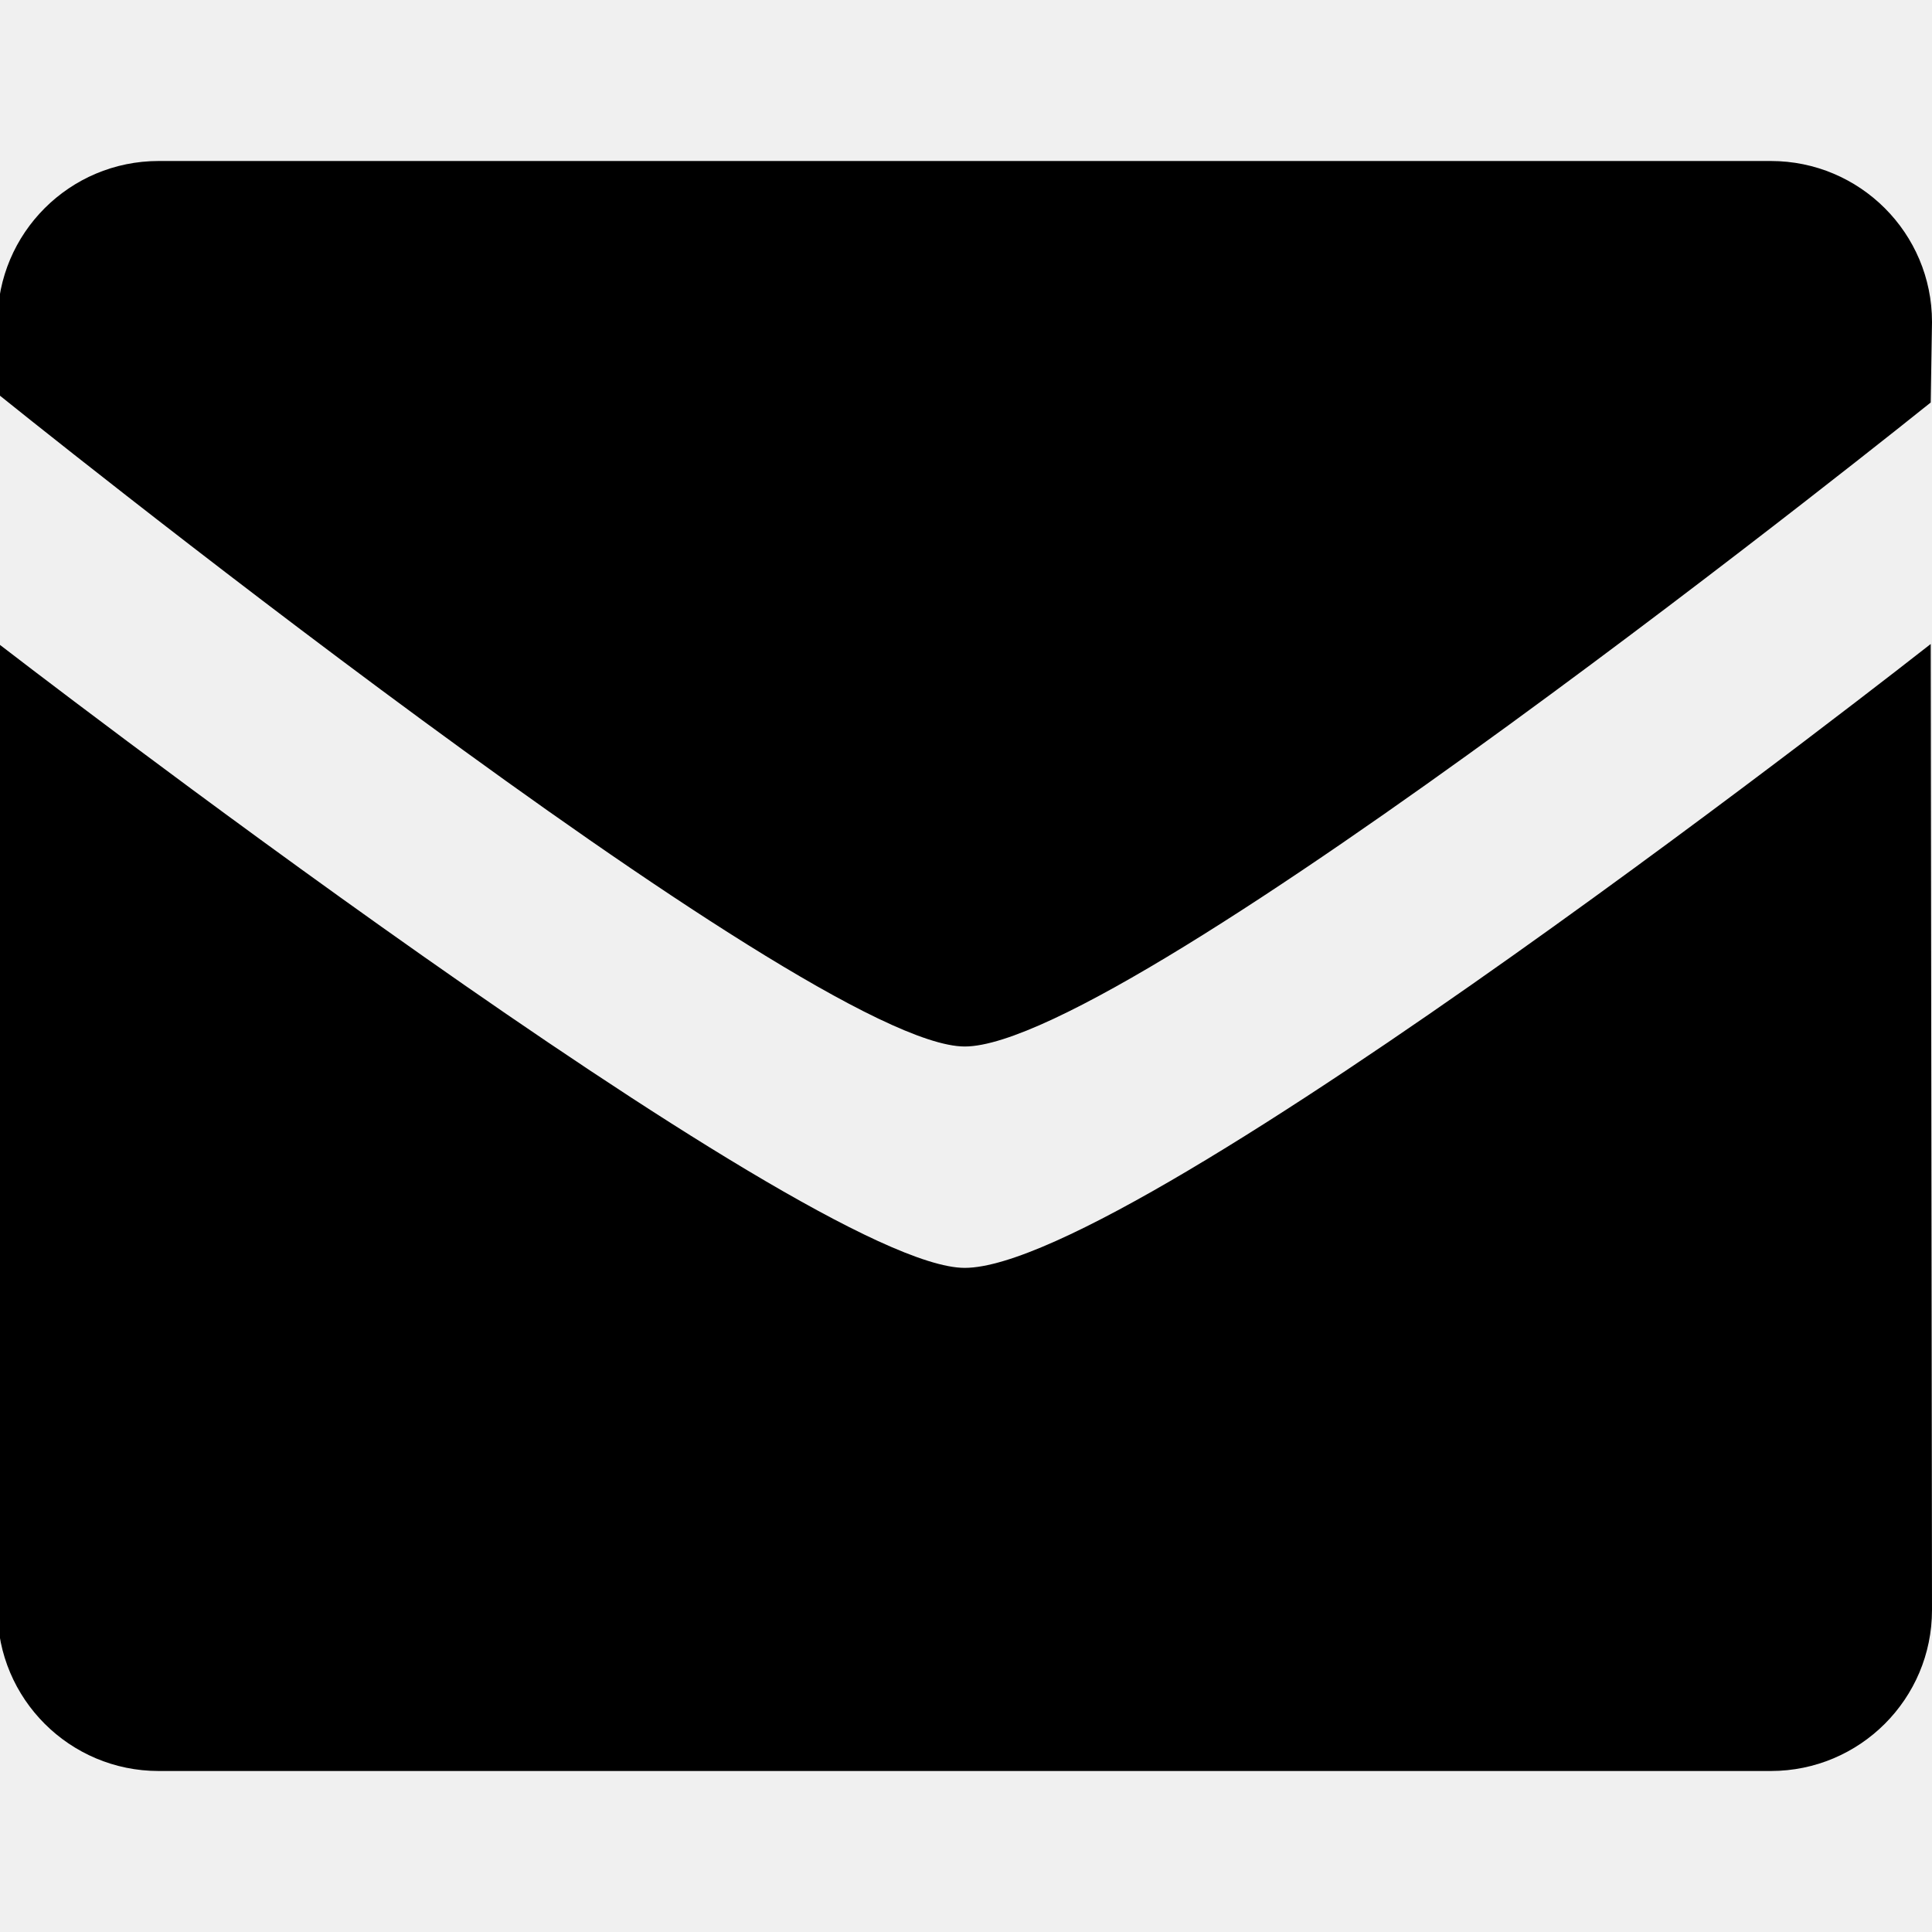
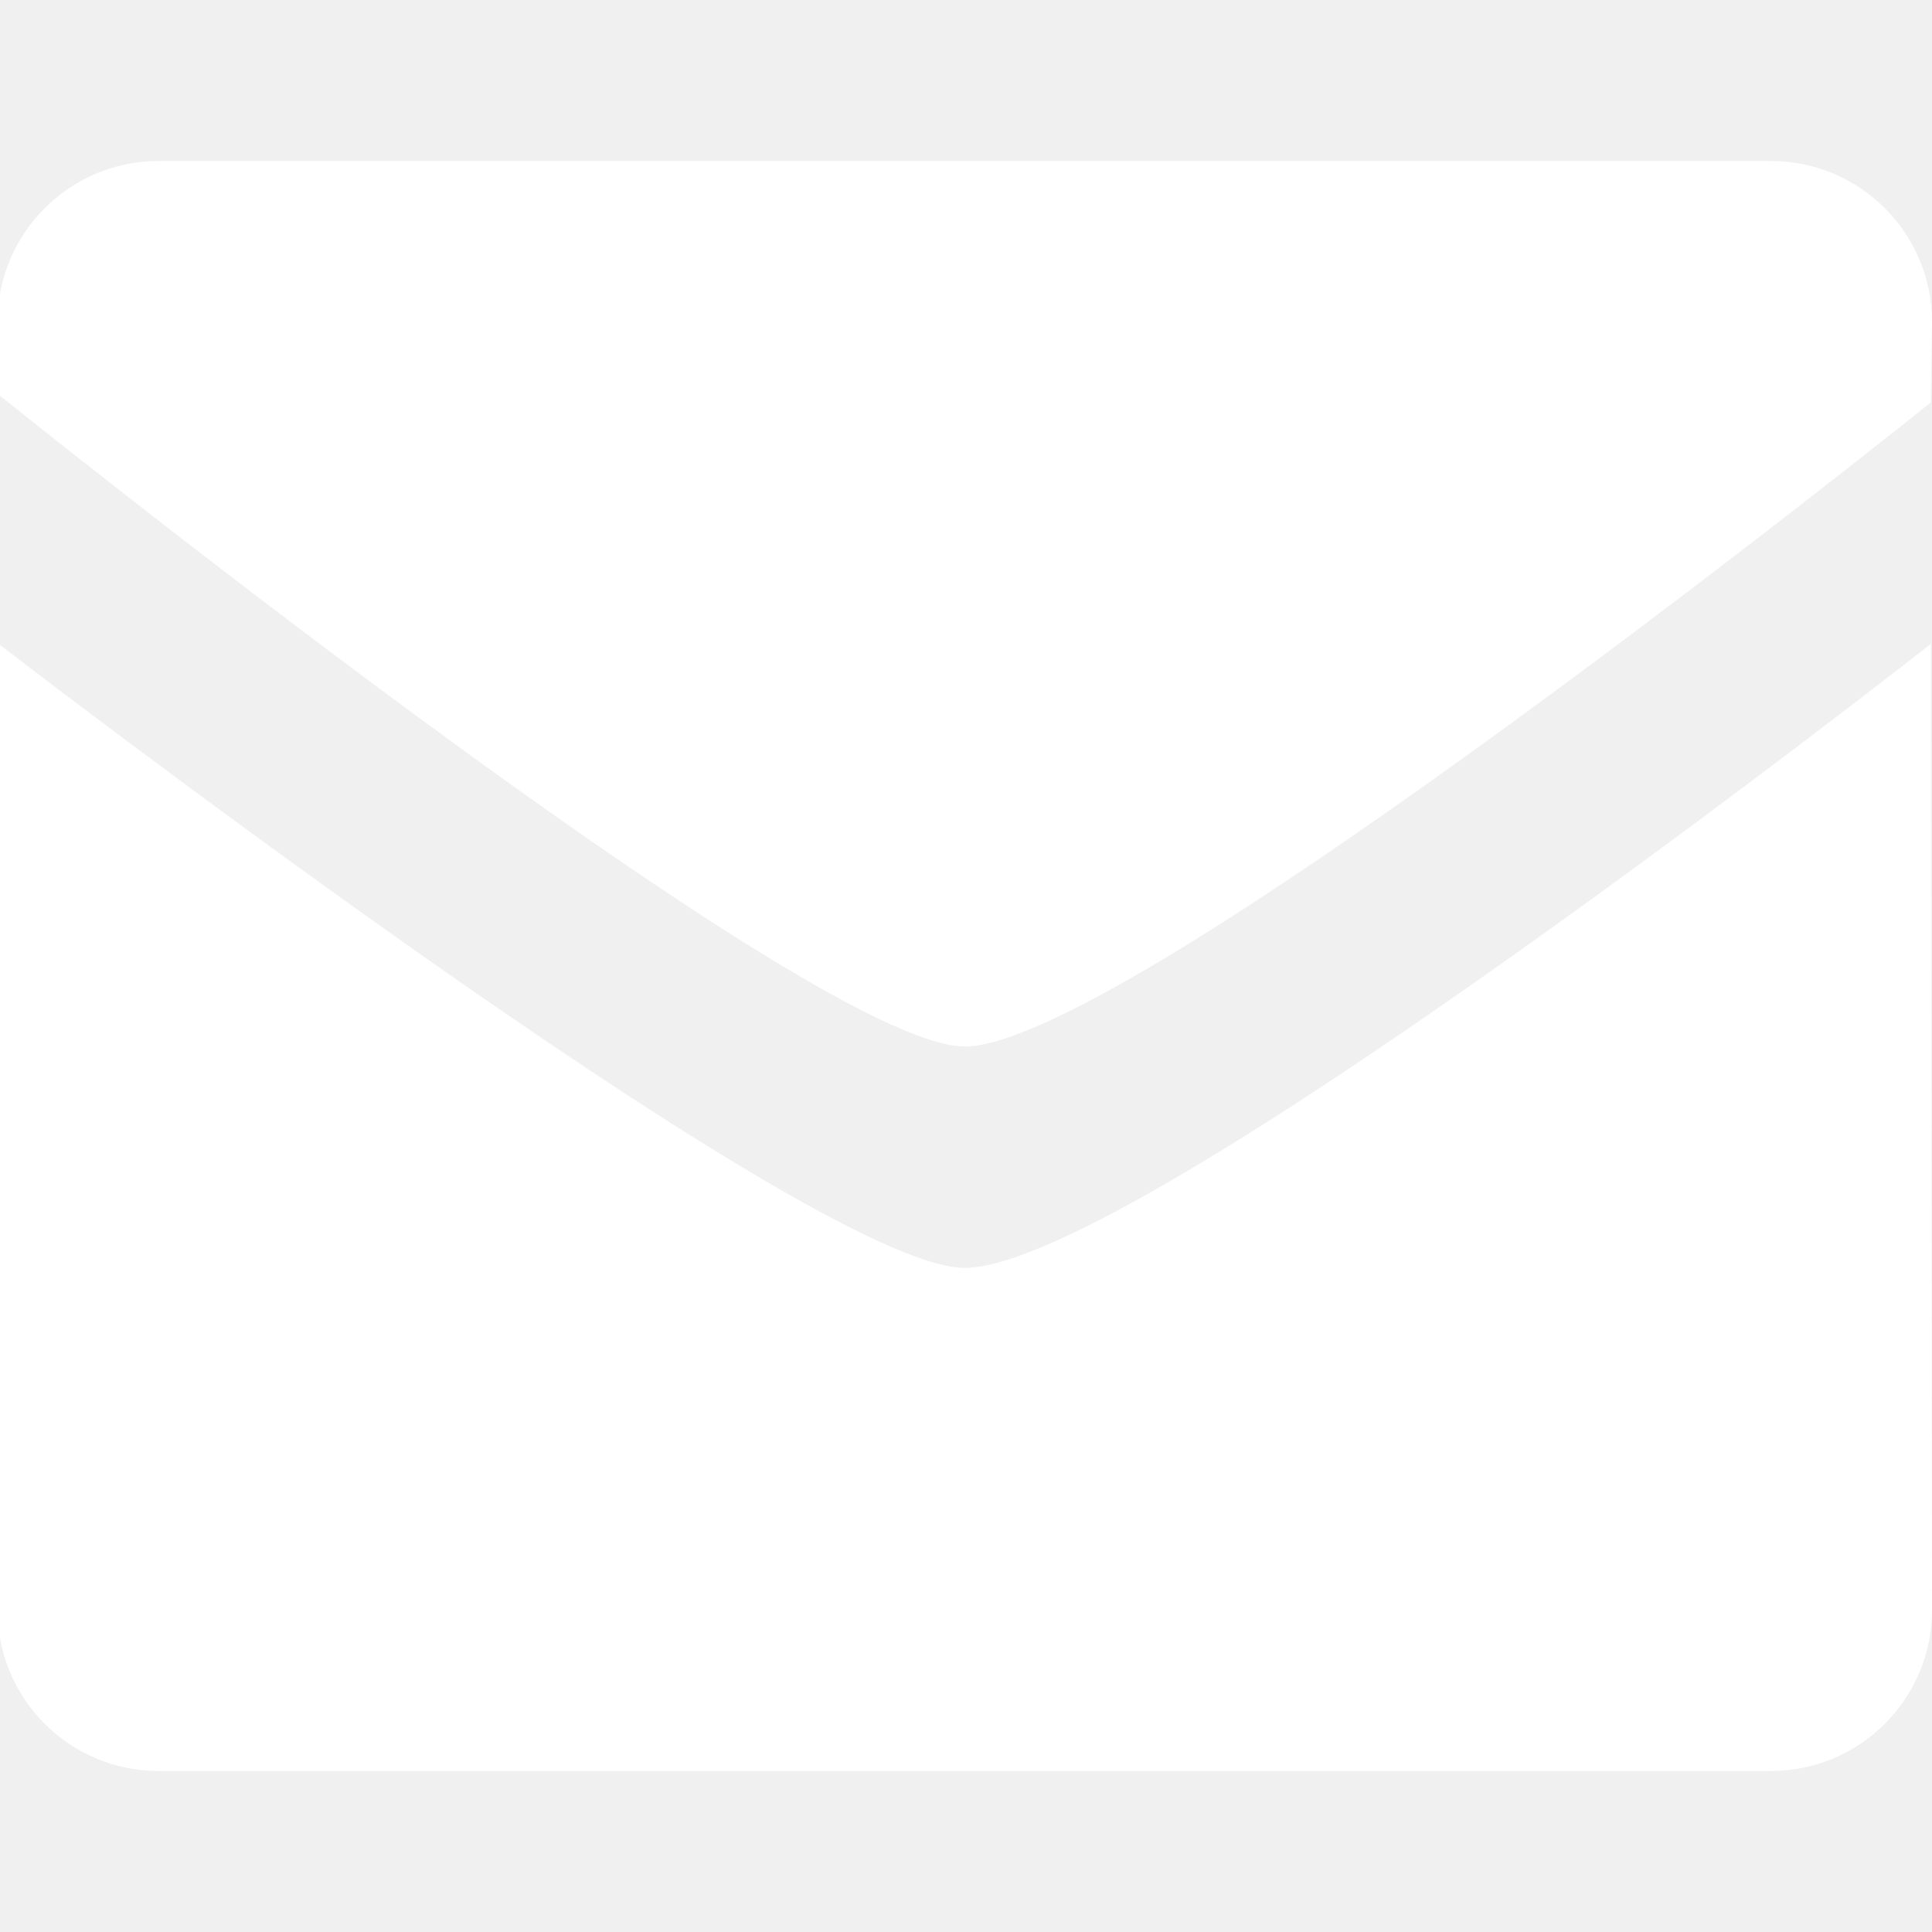
<svg xmlns="http://www.w3.org/2000/svg" enable-background="new 0 0 24 24" height="24px" id="Layer_1" version="1.1" viewBox="0 0 24 24" width="24px" xml:space="preserve">
-   <path clip-rule="evenodd" d="M11.984,13C10.031,13-0.031,4.891-0.031,4.891V4c0-1.104,0.896-2,2.002-2h20.026  C23.104,2,24,2.896,24,4l-0.016,1C23.984,5,14.031,13,11.984,13z M11.984,15.75c2.141,0,12-7.75,12-7.75L24,20  c0,1.104-0.896,2-2.003,2H1.971c-1.105,0-2.002-0.896-2.002-2l0.016-12C-0.016,8,10.031,15.75,11.984,15.75z" fill-rule="evenodd" />
+   <defs id="defs7" />
+   <path clip-rule="evenodd" d="M11.984,13C10.031,13-0.031,4.891-0.031,4.891V4c0-1.104,0.896-2,2.002-2h20.026  C23.104,2,24,2.896,24,4l-0.016,1C23.984,5,14.031,13,11.984,13z M11.984,15.75c2.141,0,12-7.75,12-7.75L24,20  c0,1.104-0.896,2-2.003,2H1.971c-1.105,0-2.002-0.896-2.002-2l0.016-12C-0.016,8,10.031,15.75,11.984,15.75z" fill-rule="evenodd" id="path2" style="fill:#ffffff" />
</svg>
